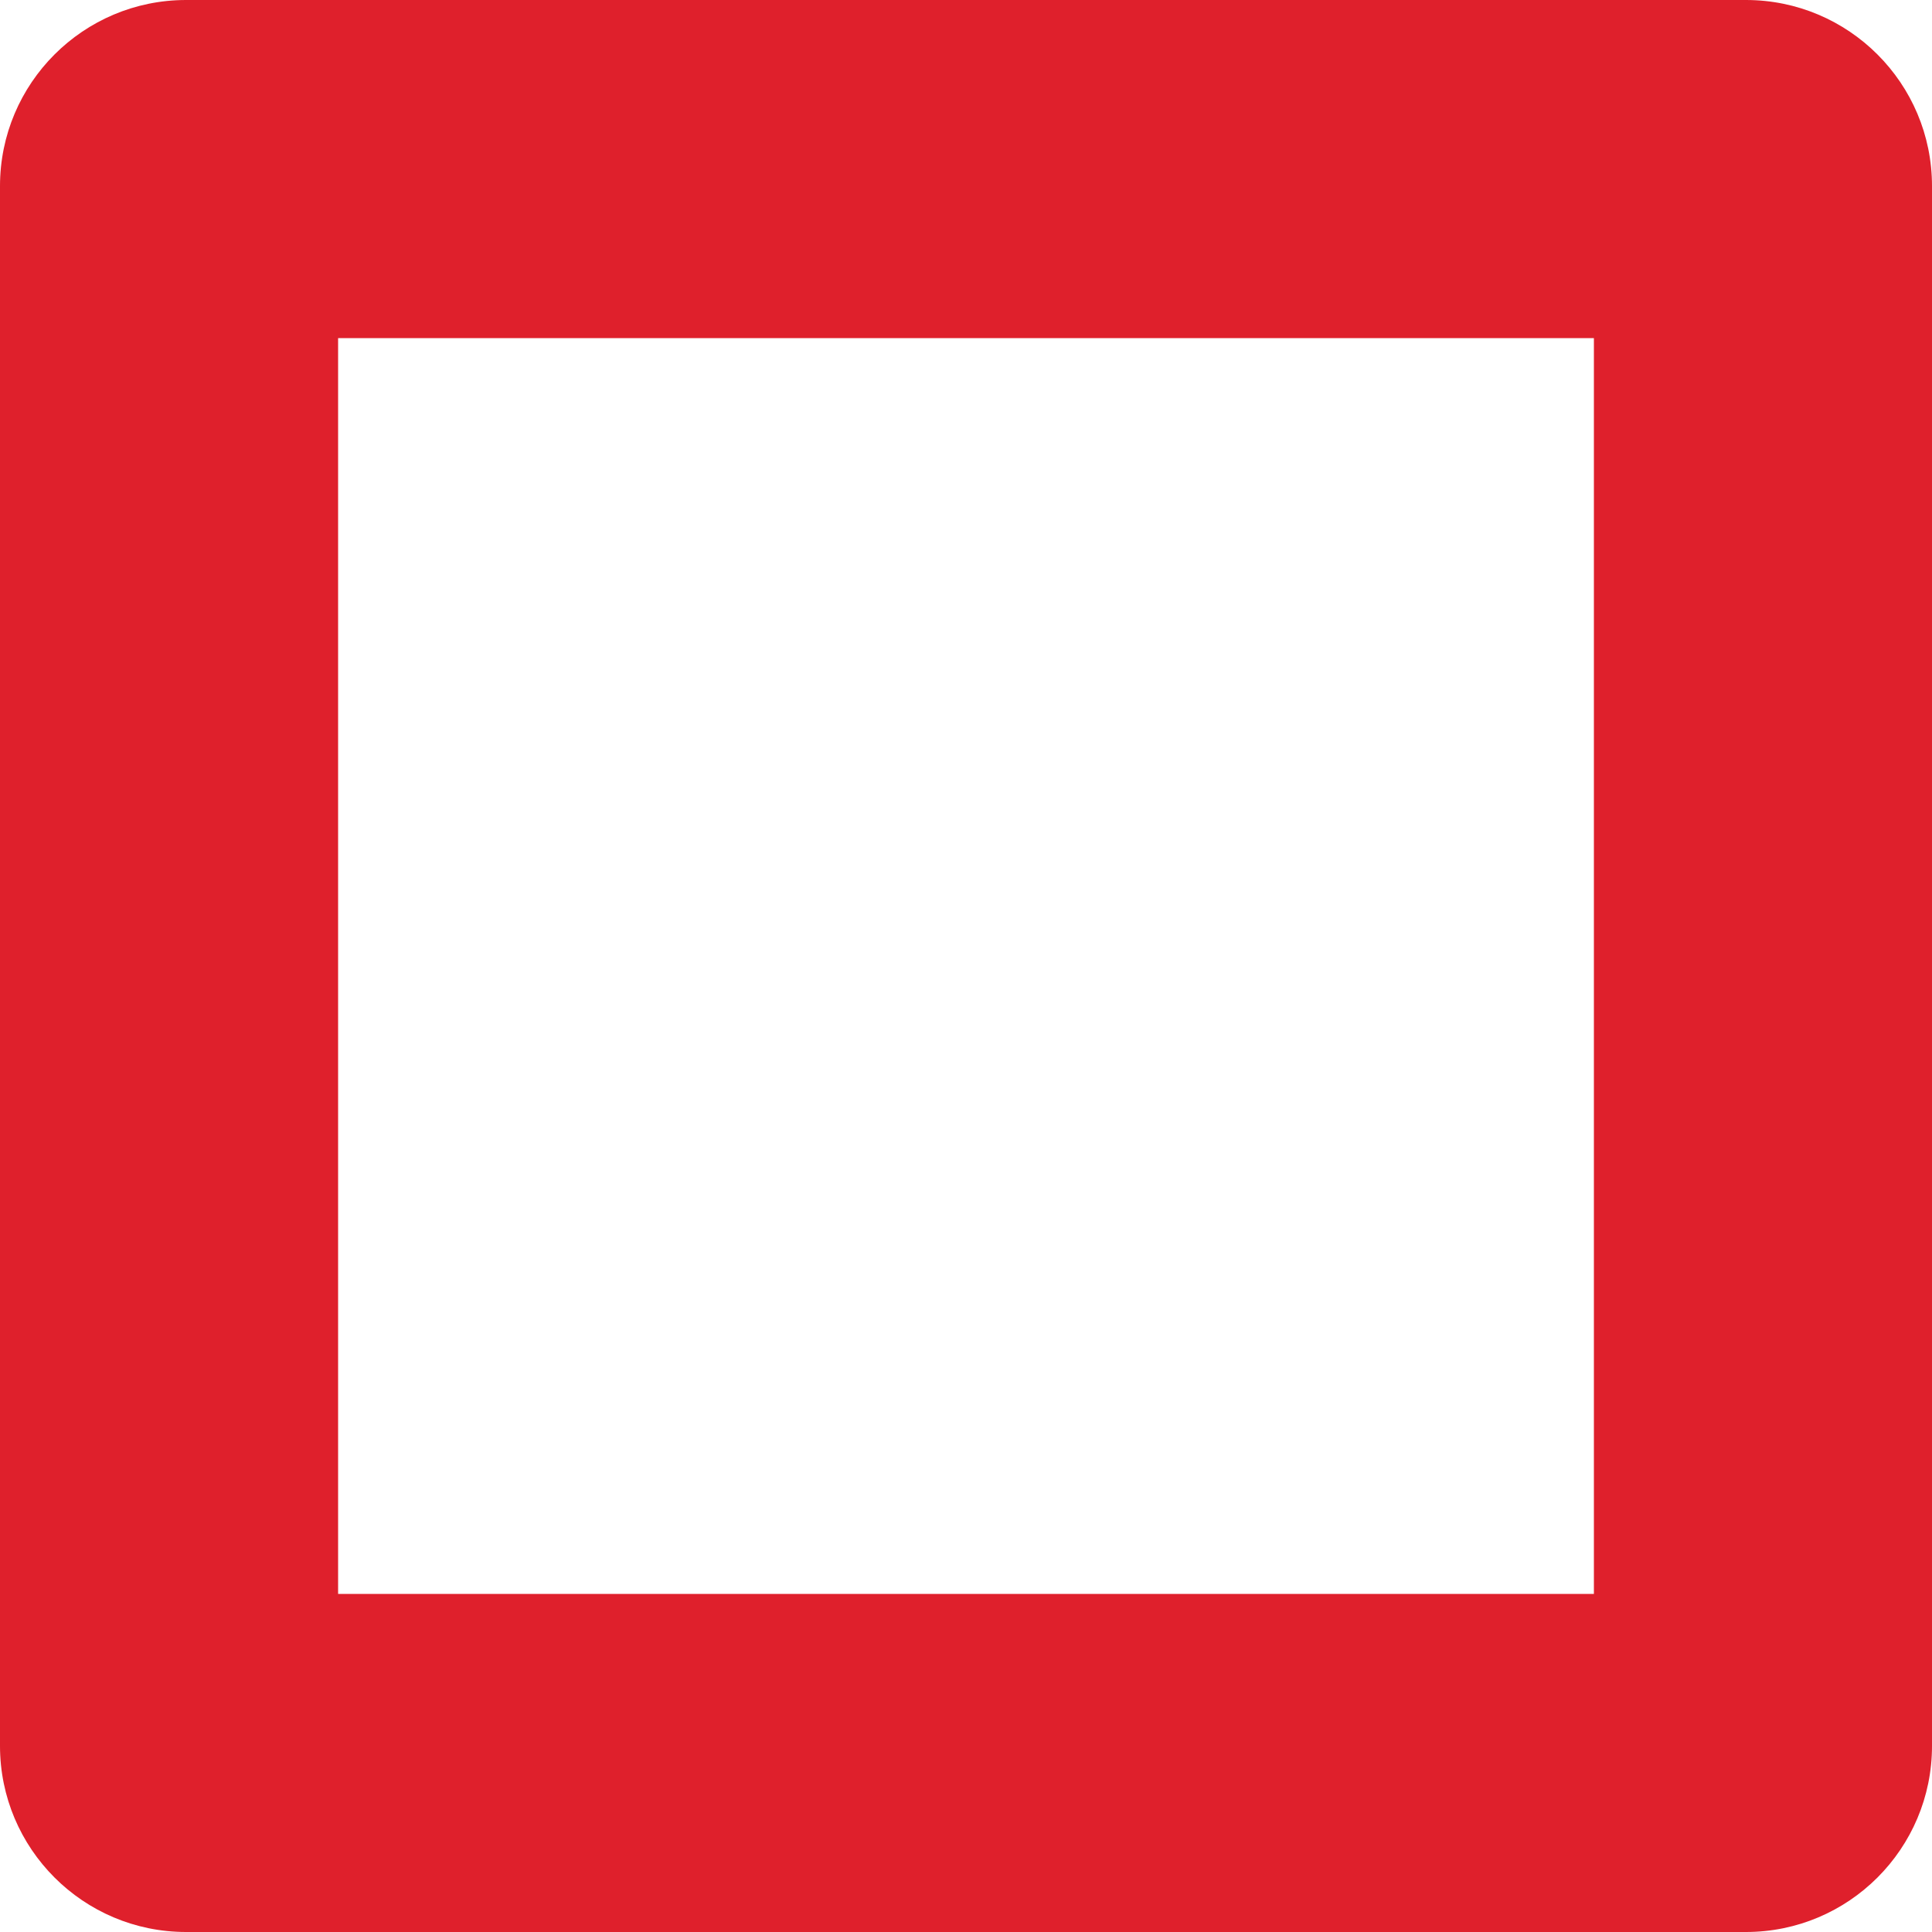
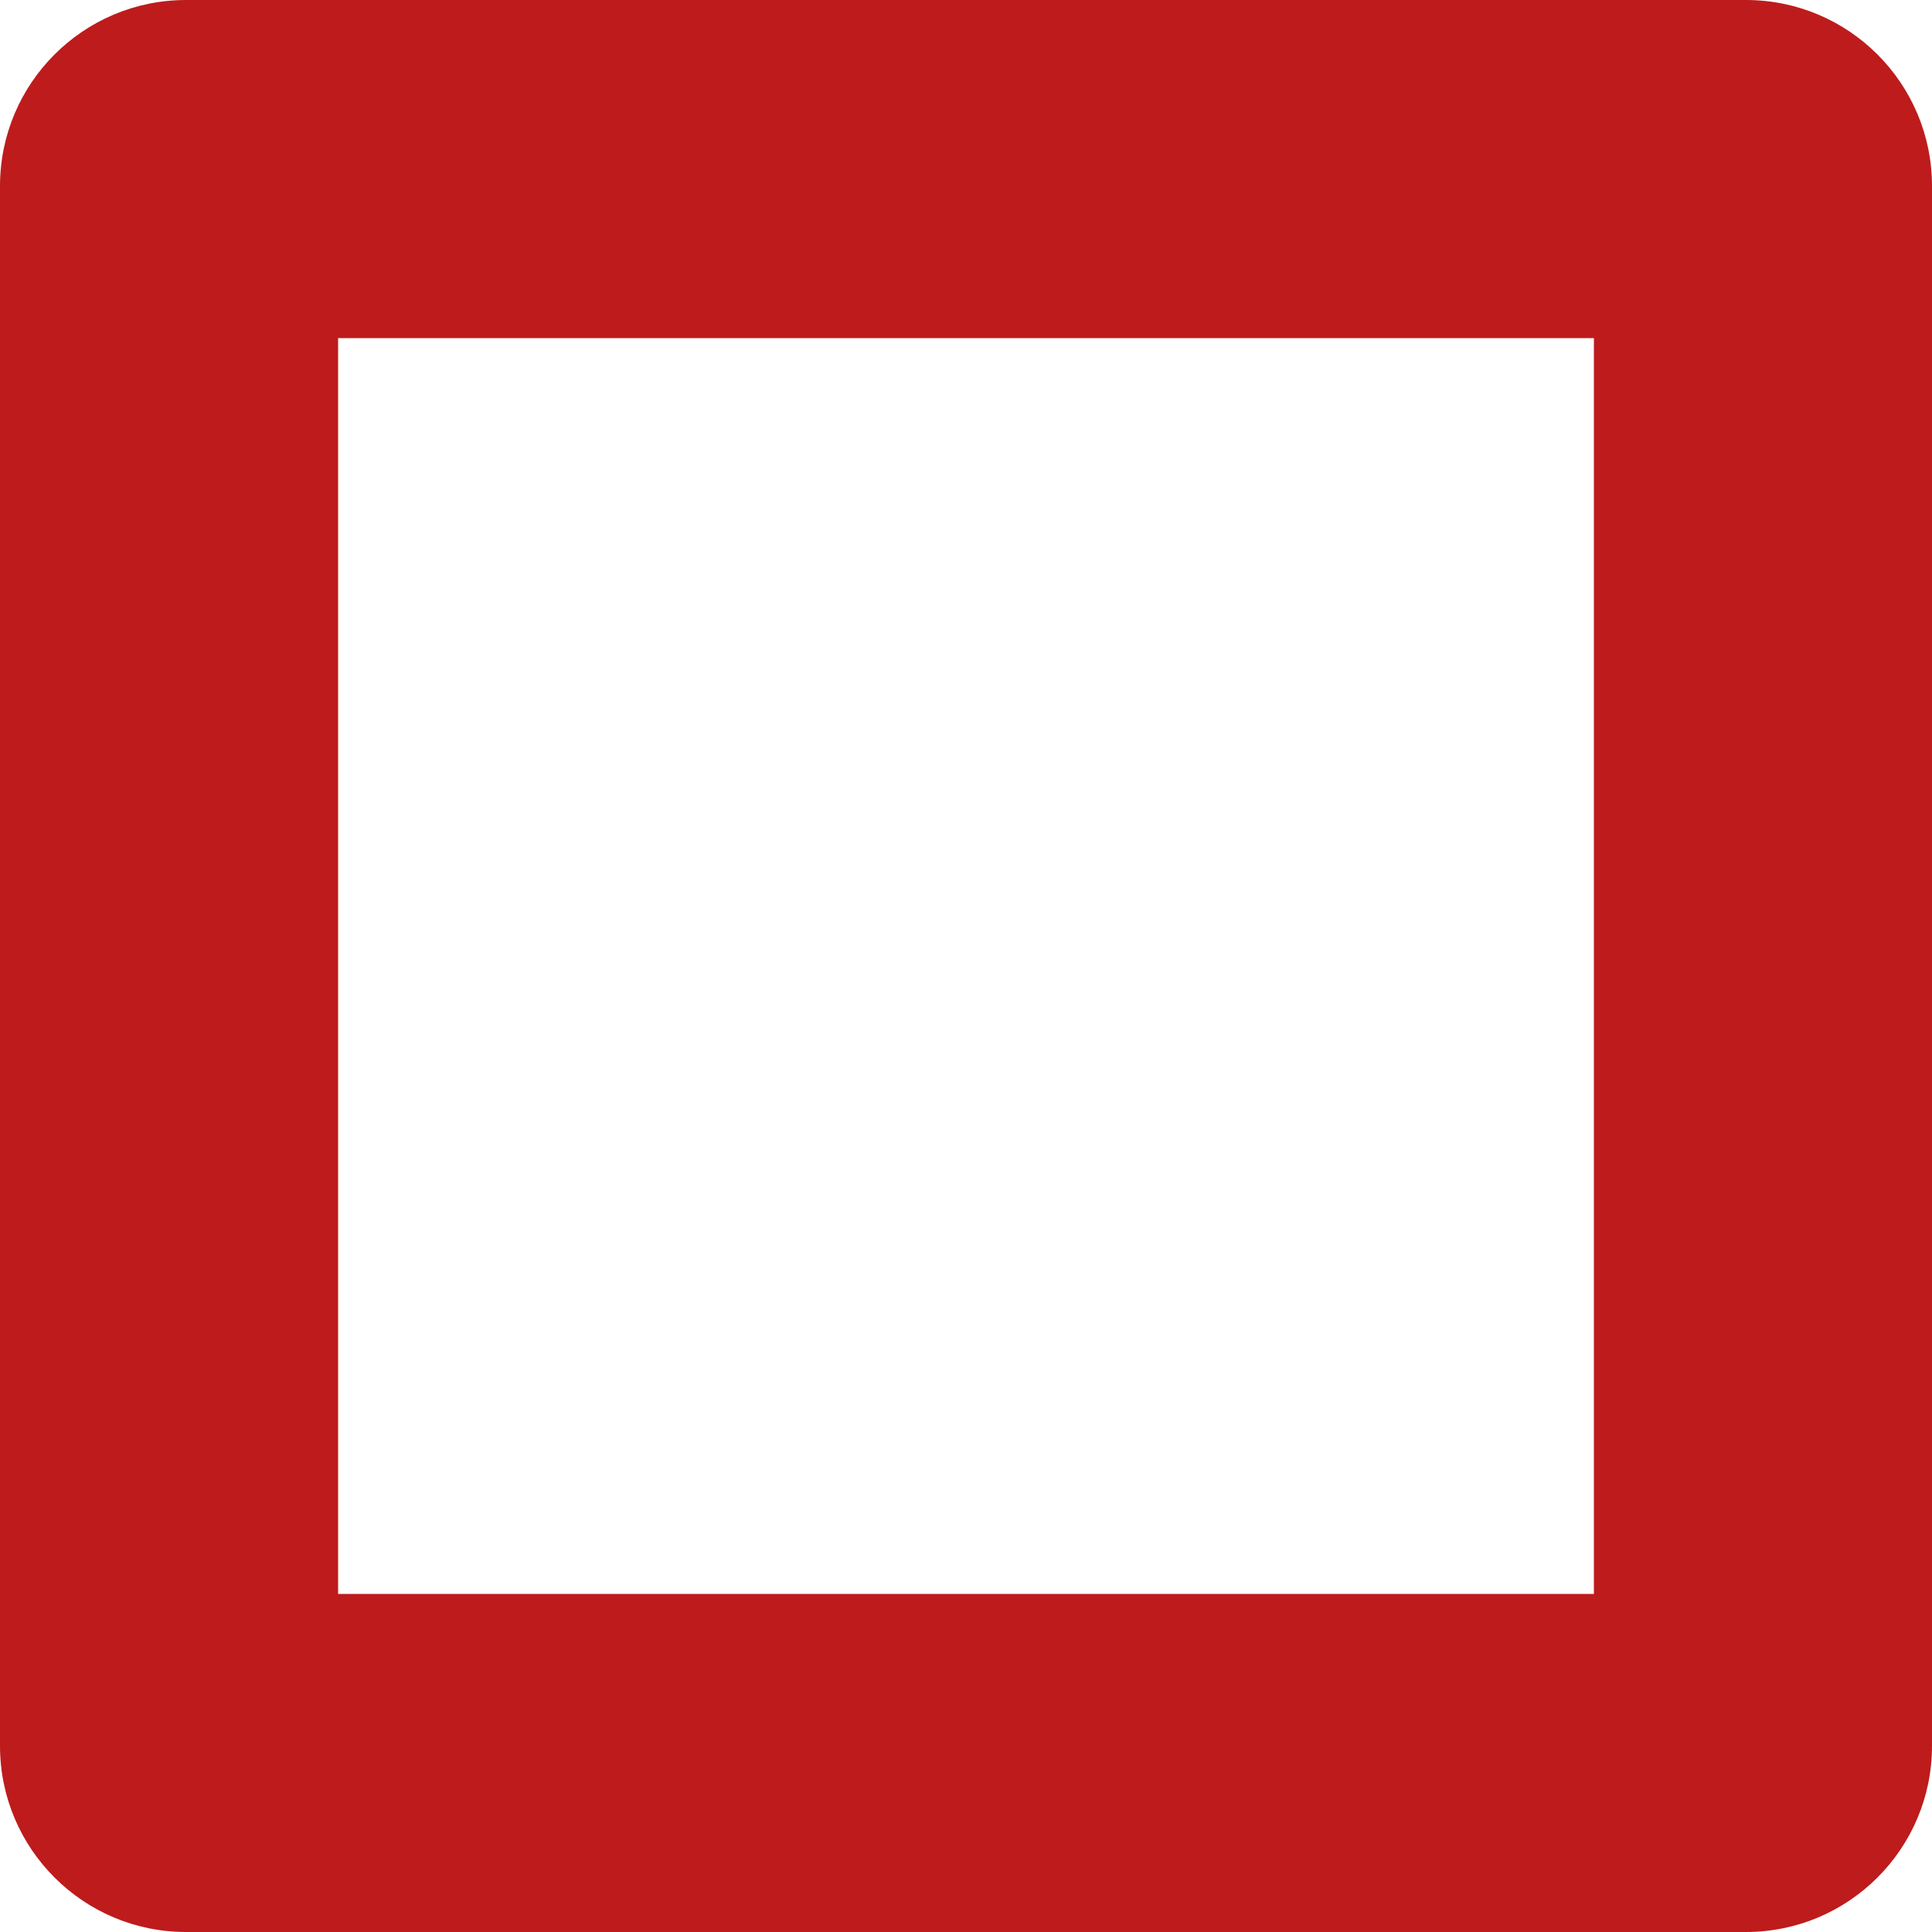
<svg xmlns="http://www.w3.org/2000/svg" version="1.1" x="0px" y="0px" viewBox="0 0 4000 4000" style="enable-background:new 0 0 4000 4000;" xml:space="preserve">
  <style type="text/css">
	.st0{display:none;}
	.st1{display:inline;fill:#E7ECED;}
- 	.st2{display:inline;fill:#df202c;}
- 	.st3{display:inline;fill:#cfc7bf;}
- 	.st4{display:inline;fill:#3e3a38;}
+ 	.st2{display:inline;fill:#be1b1c;}
+ 	.st3{display:inline;fill:#a19f97;}
+ 	.st4{display:inline;fill:#1e1f1e;}
	.st5{display:inline;fill:#366DB6;}
	.st6{display:inline;fill:#F6F6F6;}
	.st7{display:inline;}
- 	.st8{fill:#df202c;}
+ 	.st8{fill:#be1b1c;}
</style>
  <g id="Main" class="st0">
    <path class="st1" d="M1772.9,2255.66l-158.15,158.14l158.15,158.14c26.96,26.97,26.96,70.55,0,97.51   c-13.46,13.45-31.11,20.2-48.76,20.2c-17.66,0-35.32-6.75-48.76-20.2l-206.9-206.9c-26.97-26.96-26.97-70.55,0-97.51l206.9-206.9   c26.9-26.97,70.62-26.97,97.52,0C1799.86,2185.11,1799.86,2228.69,1772.9,2255.66z" />
    <path class="st1" d="M2135.23,2156.84l-137.93,482.75c-8.62,30.34-36.2,50.06-66.27,50.06c-6.28,0-12.62-0.89-18.97-2.61   c-36.62-10.49-57.86-48.69-47.38-85.24l137.93-482.76c10.48-36.62,48.61-57.59,85.24-47.45   C2124.46,2082.08,2145.71,2120.28,2135.23,2156.84z" />
    <path class="st1" d="M2531.51,2462.55l-206.9,206.9c-13.44,13.45-31.1,20.2-48.75,20.2c-17.66,0-35.32-6.75-48.76-20.2   c-26.97-26.97-26.97-70.55,0-97.51l158.14-158.14l-158.14-158.14c-26.97-26.97-26.97-70.56,0-97.52c26.9-26.97,70.61-26.97,97.51,0   l206.9,206.9C2558.48,2392.01,2558.48,2435.59,2531.51,2462.55z" />
    <path class="st1" d="M3152.2,2206.89c-70.9,0-135.45-45.17-155.45-113.17c-20.9-70.97-49.1-112.62-83.86-176.42   c-34-62.41-20.76-140.14,29.52-190.41l111.93-111.93l-255.59-255.58l-111.93,111.93c-50.27,50.27-128,63.51-190.41,29.51   c-63.8-34.76-105.45-62.97-176.41-83.86c-67.93-19.93-113.11-84.48-113.11-155.38v-158.14H1793.1v158.14   c0,70.9-45.17,135.44-113.17,155.44c-70.97,20.9-112.62,49.11-176.42,83.86c-62.41,34-140.14,20.76-190.41-29.51l-111.93-111.93   l-255.59,255.58l111.93,111.93c50.28,50.28,63.52,128,29.52,190.42c-34.76,63.79-62.97,105.44-83.86,176.41   c-19.93,67.93-84.48,113.1-155.38,113.1H689.65v413.8H847.8c70.89,0,135.44,45.17,155.44,113.17   c20.9,70.97,49.1,112.62,83.86,176.41c34,62.42,20.76,140.14-29.52,190.42l-111.93,111.93l255.59,255.58l111.93-111.93   c50.27-50.27,128-63.51,190.41-29.51c63.8,34.76,105.45,62.97,176.42,83.86c67.93,19.93,113.1,84.48,113.1,155.38v158.14h413.79   v-158.14c0-70.9,45.18-135.45,113.18-155.45c70.96-20.89,112.61-49.1,176.41-83.86c62.41-34,140.14-20.75,190.41,29.52   l111.93,111.93l255.59-255.59l-111.93-111.92c-50.27-50.28-63.52-128-29.52-190.42c34.76-63.8,62.97-105.44,83.86-176.41   c19.93-67.93,84.49-113.1,155.38-113.1h158.14v-413.8H3152.2z M2000,3172.41c-418.98,0-758.62-339.64-758.62-758.61   c0-418.98,339.64-758.62,758.62-758.62c418.97,0,758.61,339.64,758.61,758.62C2758.61,2832.77,2418.97,3172.41,2000,3172.41z" />
    <path class="st2" d="M3999.99,653.61v173.98H0v2931.02C0,3891.93,108.07,4000,241.38,4000h3517.23   c133.31,0,241.38-108.07,241.39-241.39V655.17C4000,654.65,4000,654.13,3999.99,653.61z M3310.34,2620.69H3152.2   c-70.89,0-135.45,45.17-155.38,113.1c-20.89,70.97-49.1,112.61-83.86,176.41c-34,62.42-20.75,140.14,29.52,190.42l111.93,111.92   l-255.59,255.59l-111.93-111.93c-50.27-50.27-128-63.52-190.41-29.52c-63.8,34.76-105.45,62.97-176.41,83.86   c-68,20-113.18,84.55-113.18,155.45v158.14H1793.1v-158.14c0-70.9-45.17-135.45-113.1-155.38   c-70.97-20.89-112.62-49.1-176.42-83.86c-62.41-34-140.14-20.76-190.41,29.51l-111.93,111.93l-255.59-255.58l111.93-111.93   c50.28-50.28,63.52-128,29.52-190.42c-34.76-63.79-62.96-105.44-83.86-176.41c-20-68-84.55-113.17-155.44-113.17H689.65v-413.8   h158.14c70.9,0,135.45-45.17,155.38-113.1c20.89-70.97,49.1-112.62,83.86-176.41c34-62.42,20.76-140.14-29.52-190.42   l-111.93-111.93l255.59-255.58l111.93,111.93c50.27,50.27,128,63.51,190.41,29.51c63.8-34.75,105.45-62.96,176.42-83.86   c68-20,113.17-84.54,113.17-155.44v-158.14h413.79v158.14c0,70.9,45.18,135.45,113.11,155.38c70.96,20.89,112.61,49.1,176.41,83.86   c62.41,34,140.14,20.76,190.41-29.51l111.93-111.93l255.59,255.58l-111.93,111.93c-50.28,50.27-63.52,128-29.52,190.41   c34.76,63.8,62.96,105.45,83.86,176.42c20,68,84.55,113.17,155.45,113.17h158.14V2620.69z" />
    <path class="st3" d="M3758.62,0H241.38C108.07,0,0,108.07,0,241.39v586.2h3999.99v-586.2C3999.99,108.07,3891.92,0,3758.62,0z    M551.72,551.72H275.86V275.86h275.86V551.72z M1103.44,551.72H827.58V275.86h275.86V551.72z M1655.17,551.72h-275.86V275.86   h275.86V551.72z" />
    <rect x="275.86" y="275.86" class="st4" width="275.86" height="275.86" />
    <rect x="827.58" y="275.86" class="st4" width="275.86" height="275.86" />
    <rect x="1379.31" y="275.86" class="st4" width="275.86" height="275.86" />
    <path class="st5" d="M1772.9,2255.66l-158.15,158.14l158.15,158.14c26.96,26.97,26.96,70.55,0,97.51   c-13.46,13.45-31.11,20.2-48.76,20.2c-17.66,0-35.32-6.75-48.76-20.2l-206.9-206.9c-26.97-26.96-26.97-70.55,0-97.51l206.9-206.9   c26.9-26.97,70.62-26.97,97.52,0C1799.86,2185.11,1799.86,2228.69,1772.9,2255.66z" />
    <path class="st5" d="M2135.23,2156.84l-137.93,482.75c-8.62,30.34-36.2,50.06-66.27,50.06c-6.28,0-12.62-0.89-18.97-2.61   c-36.62-10.49-57.86-48.69-47.38-85.24l137.93-482.76c10.48-36.62,48.61-57.59,85.24-47.45   C2124.46,2082.08,2145.71,2120.28,2135.23,2156.84z" />
    <path class="st5" d="M2531.51,2365.04c26.97,26.97,26.97,70.55,0,97.51l-206.9,206.9c-13.44,13.45-31.1,20.2-48.75,20.2   c-17.66,0-35.32-6.75-48.76-20.2c-26.97-26.97-26.97-70.55,0-97.51l158.14-158.14l-158.14-158.14c-26.97-26.97-26.97-70.56,0-97.52   c26.9-26.97,70.61-26.97,97.51,0L2531.51,2365.04z" />
    <path class="st6" d="M3152.2,2206.89c-70.9,0-135.45-45.17-155.45-113.17c-20.9-70.97-49.1-112.62-83.86-176.42   c-34-62.41-20.76-140.14,29.52-190.41l111.93-111.93l-255.59-255.58l-111.93,111.93c-50.27,50.27-128,63.51-190.41,29.51   c-63.8-34.76-105.45-62.97-176.41-83.86c-67.93-19.93-113.11-84.48-113.11-155.38v-158.14H1793.1v158.14   c0,70.9-45.17,135.44-113.17,155.44c-70.97,20.9-112.62,49.11-176.42,83.86c-62.41,34-140.14,20.76-190.41-29.51l-111.93-111.93   l-255.59,255.58l111.93,111.93c50.28,50.28,63.52,128,29.52,190.42c-34.76,63.79-62.97,105.44-83.86,176.41   c-19.93,67.93-84.48,113.1-155.38,113.1H689.65v413.8H847.8c70.89,0,135.44,45.17,155.44,113.17   c20.9,70.97,49.1,112.62,83.86,176.41c34,62.42,20.76,140.14-29.52,190.42l-111.93,111.93l255.59,255.58l111.93-111.93   c50.27-50.27,128-63.51,190.41-29.51c63.8,34.76,105.45,62.97,176.42,83.86c67.93,19.93,113.1,84.48,113.1,155.38v158.14h413.79   v-158.14c0-70.9,45.18-135.45,113.18-155.45c70.96-20.89,112.61-49.1,176.41-83.86c62.41-34,140.14-20.75,190.41,29.52   l111.93,111.93l255.59-255.59l-111.93-111.92c-50.27-50.28-63.52-128-29.52-190.42c34.76-63.8,62.97-105.44,83.86-176.41   c19.93-67.93,84.49-113.1,155.38-113.1h158.14v-413.8H3152.2z M2000,3172.41c-418.98,0-758.62-339.64-758.62-758.61   c0-418.98,339.64-758.62,758.62-758.62c418.97,0,758.61,339.64,758.61,758.62C2758.61,2832.77,2418.97,3172.41,2000,3172.41z" />
    <path class="st3" d="M2000,1655.18c-418.98,0-758.62,339.64-758.62,758.62c0,418.97,339.64,758.61,758.62,758.61   c418.97,0,758.61-339.64,758.61-758.61C2758.61,1994.82,2418.97,1655.18,2000,1655.18z M1772.9,2571.94   c26.96,26.97,26.96,70.55,0,97.51c-13.46,13.45-31.11,20.2-48.76,20.2c-17.66,0-35.32-6.75-48.76-20.2l-206.9-206.9   c-26.97-26.96-26.97-70.55,0-97.51l206.9-206.9c26.9-26.97,70.62-26.97,97.52,0c26.96,26.97,26.96,70.55,0,97.52l-158.15,158.14   L1772.9,2571.94z M2135.23,2156.84l-137.93,482.75c-8.62,30.34-36.2,50.06-66.27,50.06c-6.28,0-12.62-0.89-18.97-2.61   c-36.62-10.49-57.86-48.69-47.38-85.24l137.93-482.76c10.48-36.62,48.61-57.59,85.24-47.45   C2124.46,2082.08,2145.71,2120.28,2135.23,2156.84z M2531.51,2462.55l-206.9,206.9c-13.44,13.45-31.1,20.2-48.75,20.2   c-17.66,0-35.32-6.75-48.76-20.2c-26.97-26.97-26.97-70.55,0-97.51l158.14-158.14l-158.14-158.14c-26.97-26.97-26.97-70.56,0-97.52   c26.9-26.97,70.61-26.97,97.51,0l206.9,206.9C2558.48,2392.01,2558.48,2435.59,2531.51,2462.55z" />
    <path class="st4" d="M1772.9,2255.66l-158.15,158.14l158.15,158.14c26.96,26.97,26.96,70.55,0,97.51   c-13.46,13.45-31.11,20.2-48.76,20.2c-17.66,0-35.32-6.75-48.76-20.2l-206.9-206.9c-26.97-26.96-26.97-70.55,0-97.51l206.9-206.9   c26.9-26.97,70.62-26.97,97.52,0C1799.86,2185.11,1799.86,2228.69,1772.9,2255.66z" />
    <path class="st4" d="M2135.23,2156.84l-137.93,482.75c-8.62,30.34-36.2,50.06-66.27,50.06c-6.28,0-12.62-0.89-18.97-2.61   c-36.62-10.49-57.86-48.69-47.38-85.24l137.93-482.76c10.48-36.62,48.61-57.59,85.24-47.45   C2124.46,2082.08,2145.71,2120.28,2135.23,2156.84z" />
    <path class="st4" d="M2531.51,2462.55l-206.9,206.9c-13.44,13.45-31.1,20.2-48.75,20.2c-17.66,0-35.32-6.75-48.76-20.2   c-26.97-26.97-26.97-70.55,0-97.51l158.14-158.14l-158.14-158.14c-26.97-26.97-26.97-70.56,0-97.52c26.9-26.97,70.61-26.97,97.51,0   l206.9,206.9C2558.48,2392.01,2558.48,2435.59,2531.51,2462.55z" />
  </g>
  <g id="Quitter" class="st0">
    <g class="st7">
      <path class="st8" d="M3887.46,1174.77c70.65-66,111.26-158.28,112.52-254.96c1.01-96.8-37.84-189.83-107.11-257.47l-480.5-469.81    c-67.26-65.75-157.9-102.08-252.19-100.95c-94.04,1.13-183.67,39.48-249.17,106.86l-904.79,927.42l-892.1-929.31    c-70.28-73.29-166.58-115.54-268.03-117.55c-101.45-2.14-199.64,36.33-272.68,106.61l-464.53,446.3    C38.97,698.92-0.25,791.45,0,888.38c0.25,96.8,39.98,189.21,110.13,255.96l973.81,926.29l-862.18,883.55    c-131.5,134.64-134.64,348.74-7.29,487.66l335.67,364.71c63.99,69.9,153.12,110.76,247.67,114.28    c94.41,3.52,186.44-30.68,255.46-95.42l945.65-884.43l922.65,877.51c68.52,65.25,159.91,100.2,254.45,97.05    c94.54-2.64,183.93-43.25,248.8-112.52l338.31-361.69c128.48-137.91,127.48-352.01-2.89-487.79l-839.8-875.5L3887.46,1174.77z" />
    </g>
  </g>
  <g id="Reduire" class="st0">
    <path class="st2" d="M0,2284.82v-569.64c0-212.78,172.49-385.26,385.26-385.26h3229.47c212.78,0,385.26,172.49,385.26,385.26   v569.64c0,212.78-172.49,385.26-385.26,385.26H385.26C172.49,2670.08,0,2497.59,0,2284.82z" />
  </g>
  <g id="Agrandir">
    <g>
      <path class="st8" d="M3300,700v2600H700V700H3300 M3614.73,0H385.27C172.49,0,0,172.49,0,385.27v3229.47    C0,3827.51,172.49,4000,385.27,4000h3229.47c212.78,0,385.27-172.49,385.27-385.27V385.27C4000,172.49,3827.51,0,3614.73,0    L3614.73,0z" />
    </g>
  </g>
</svg>
